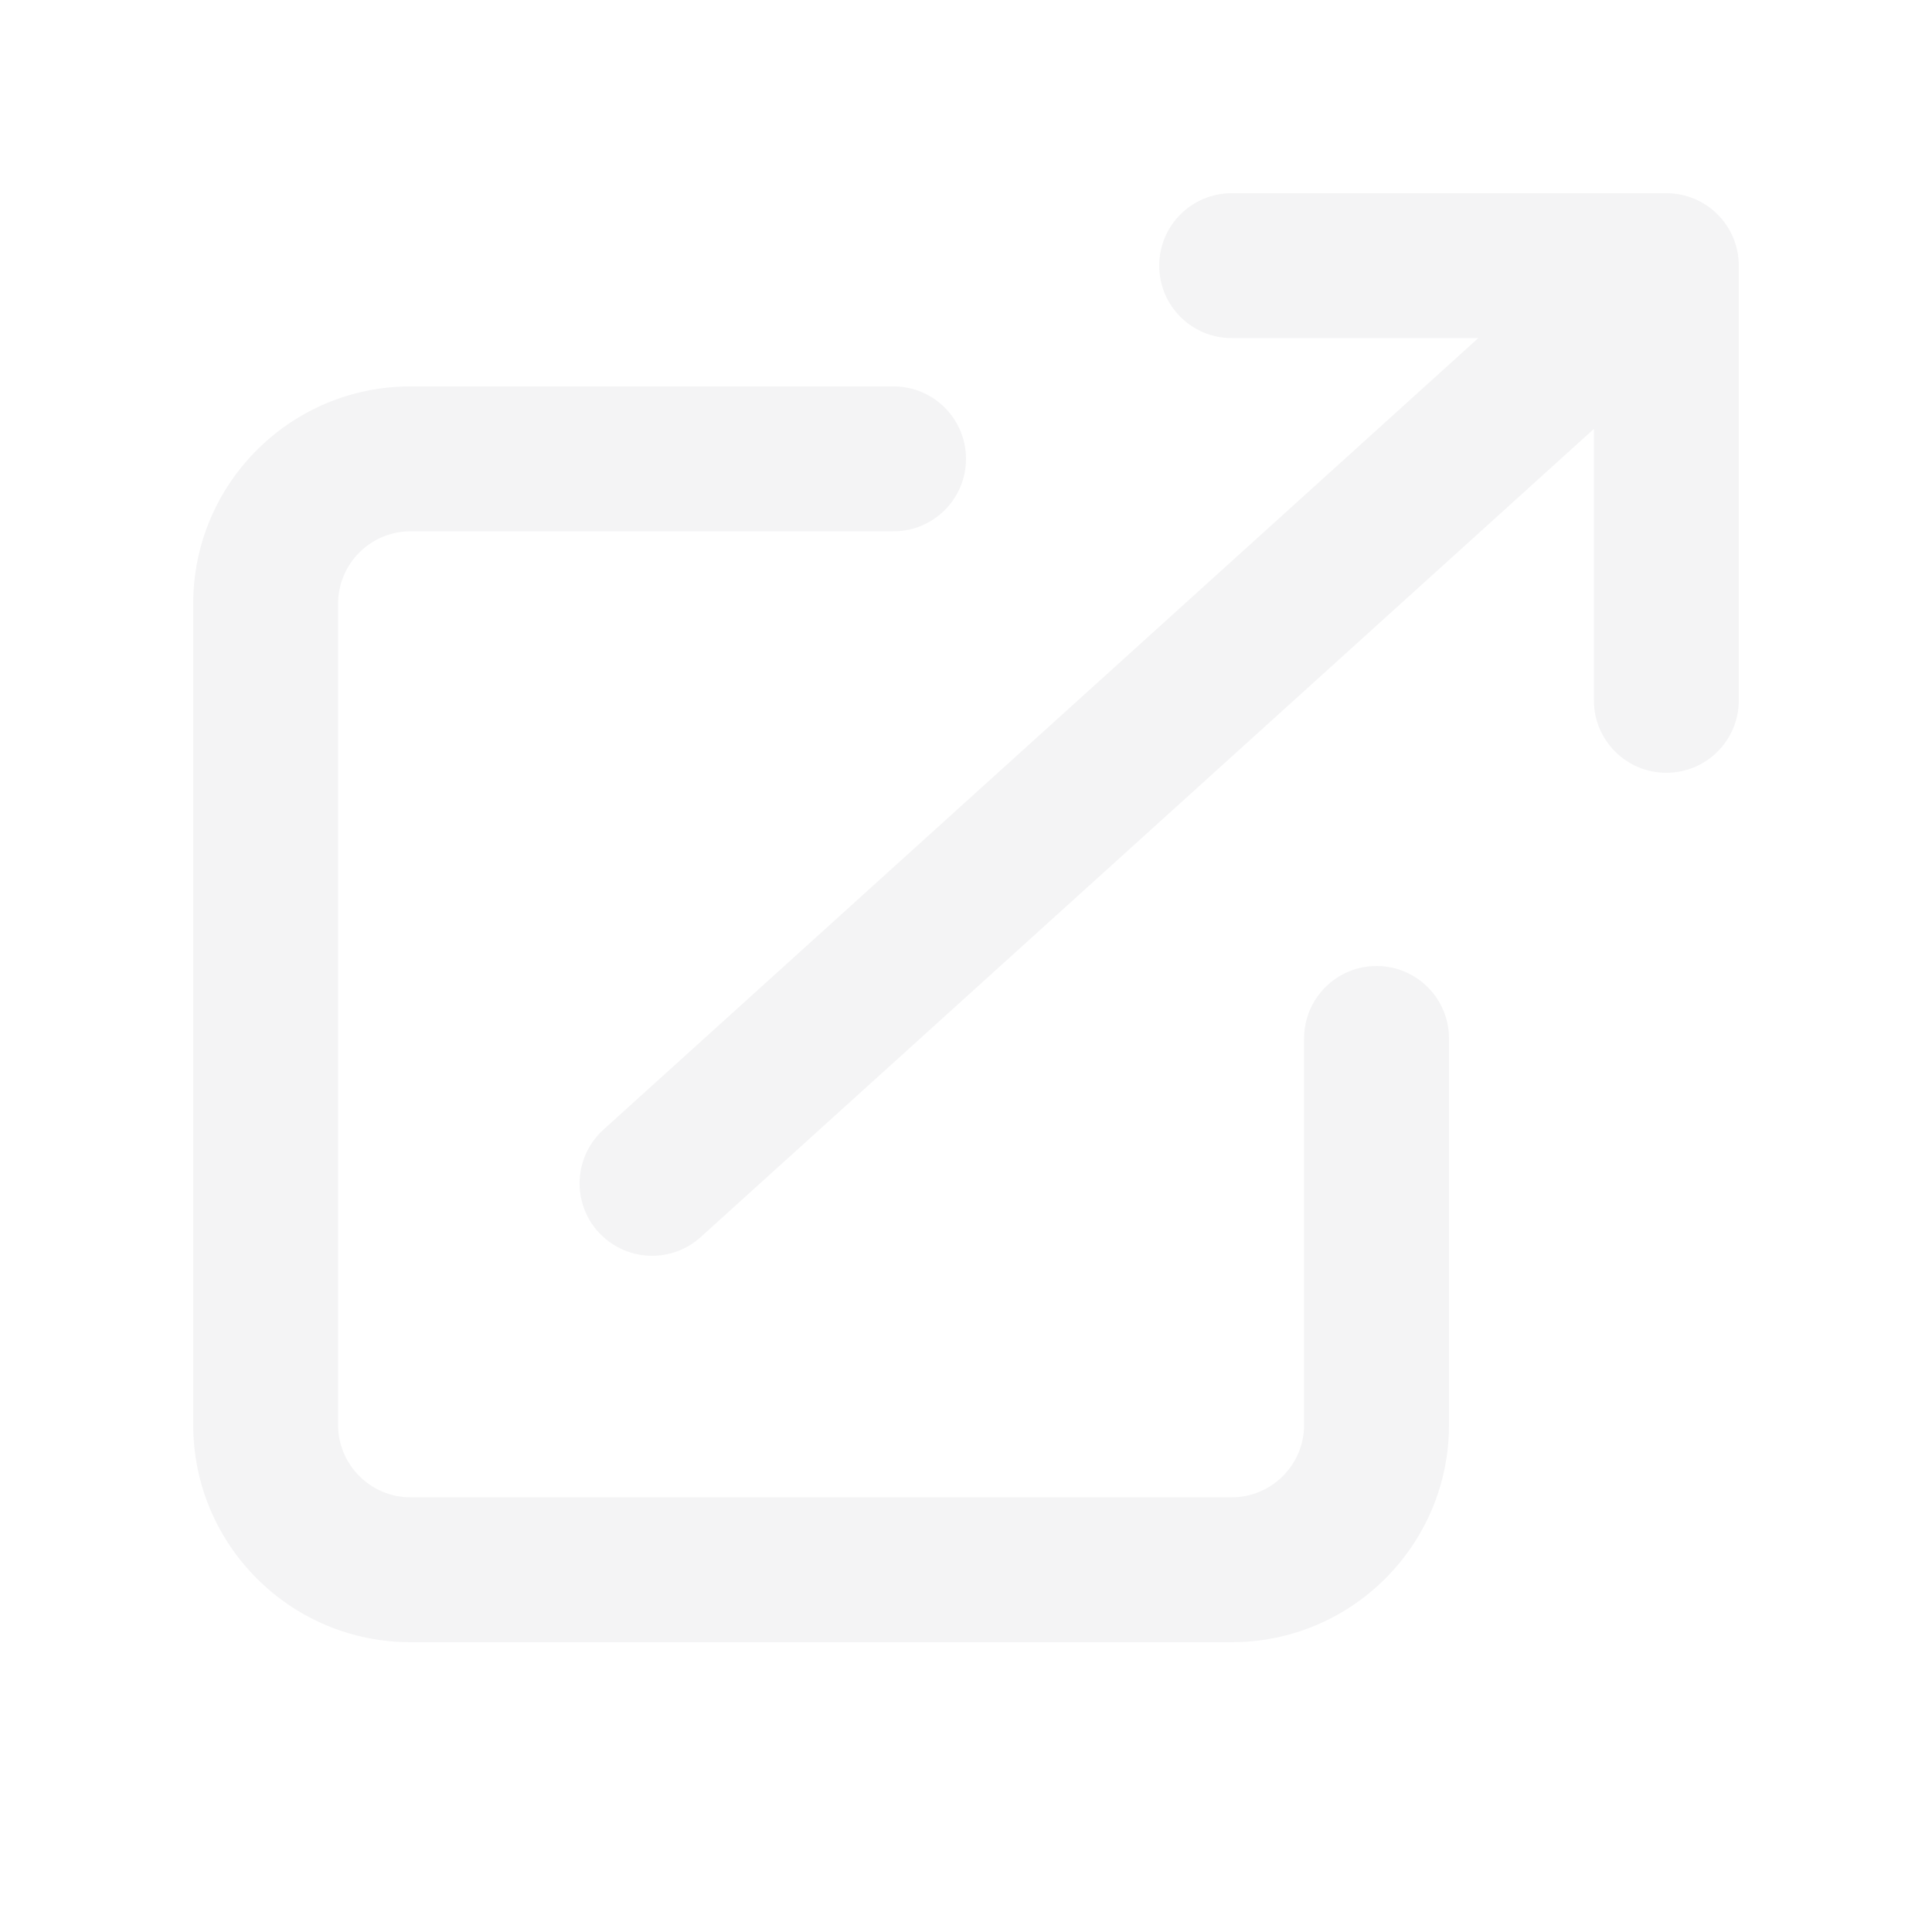
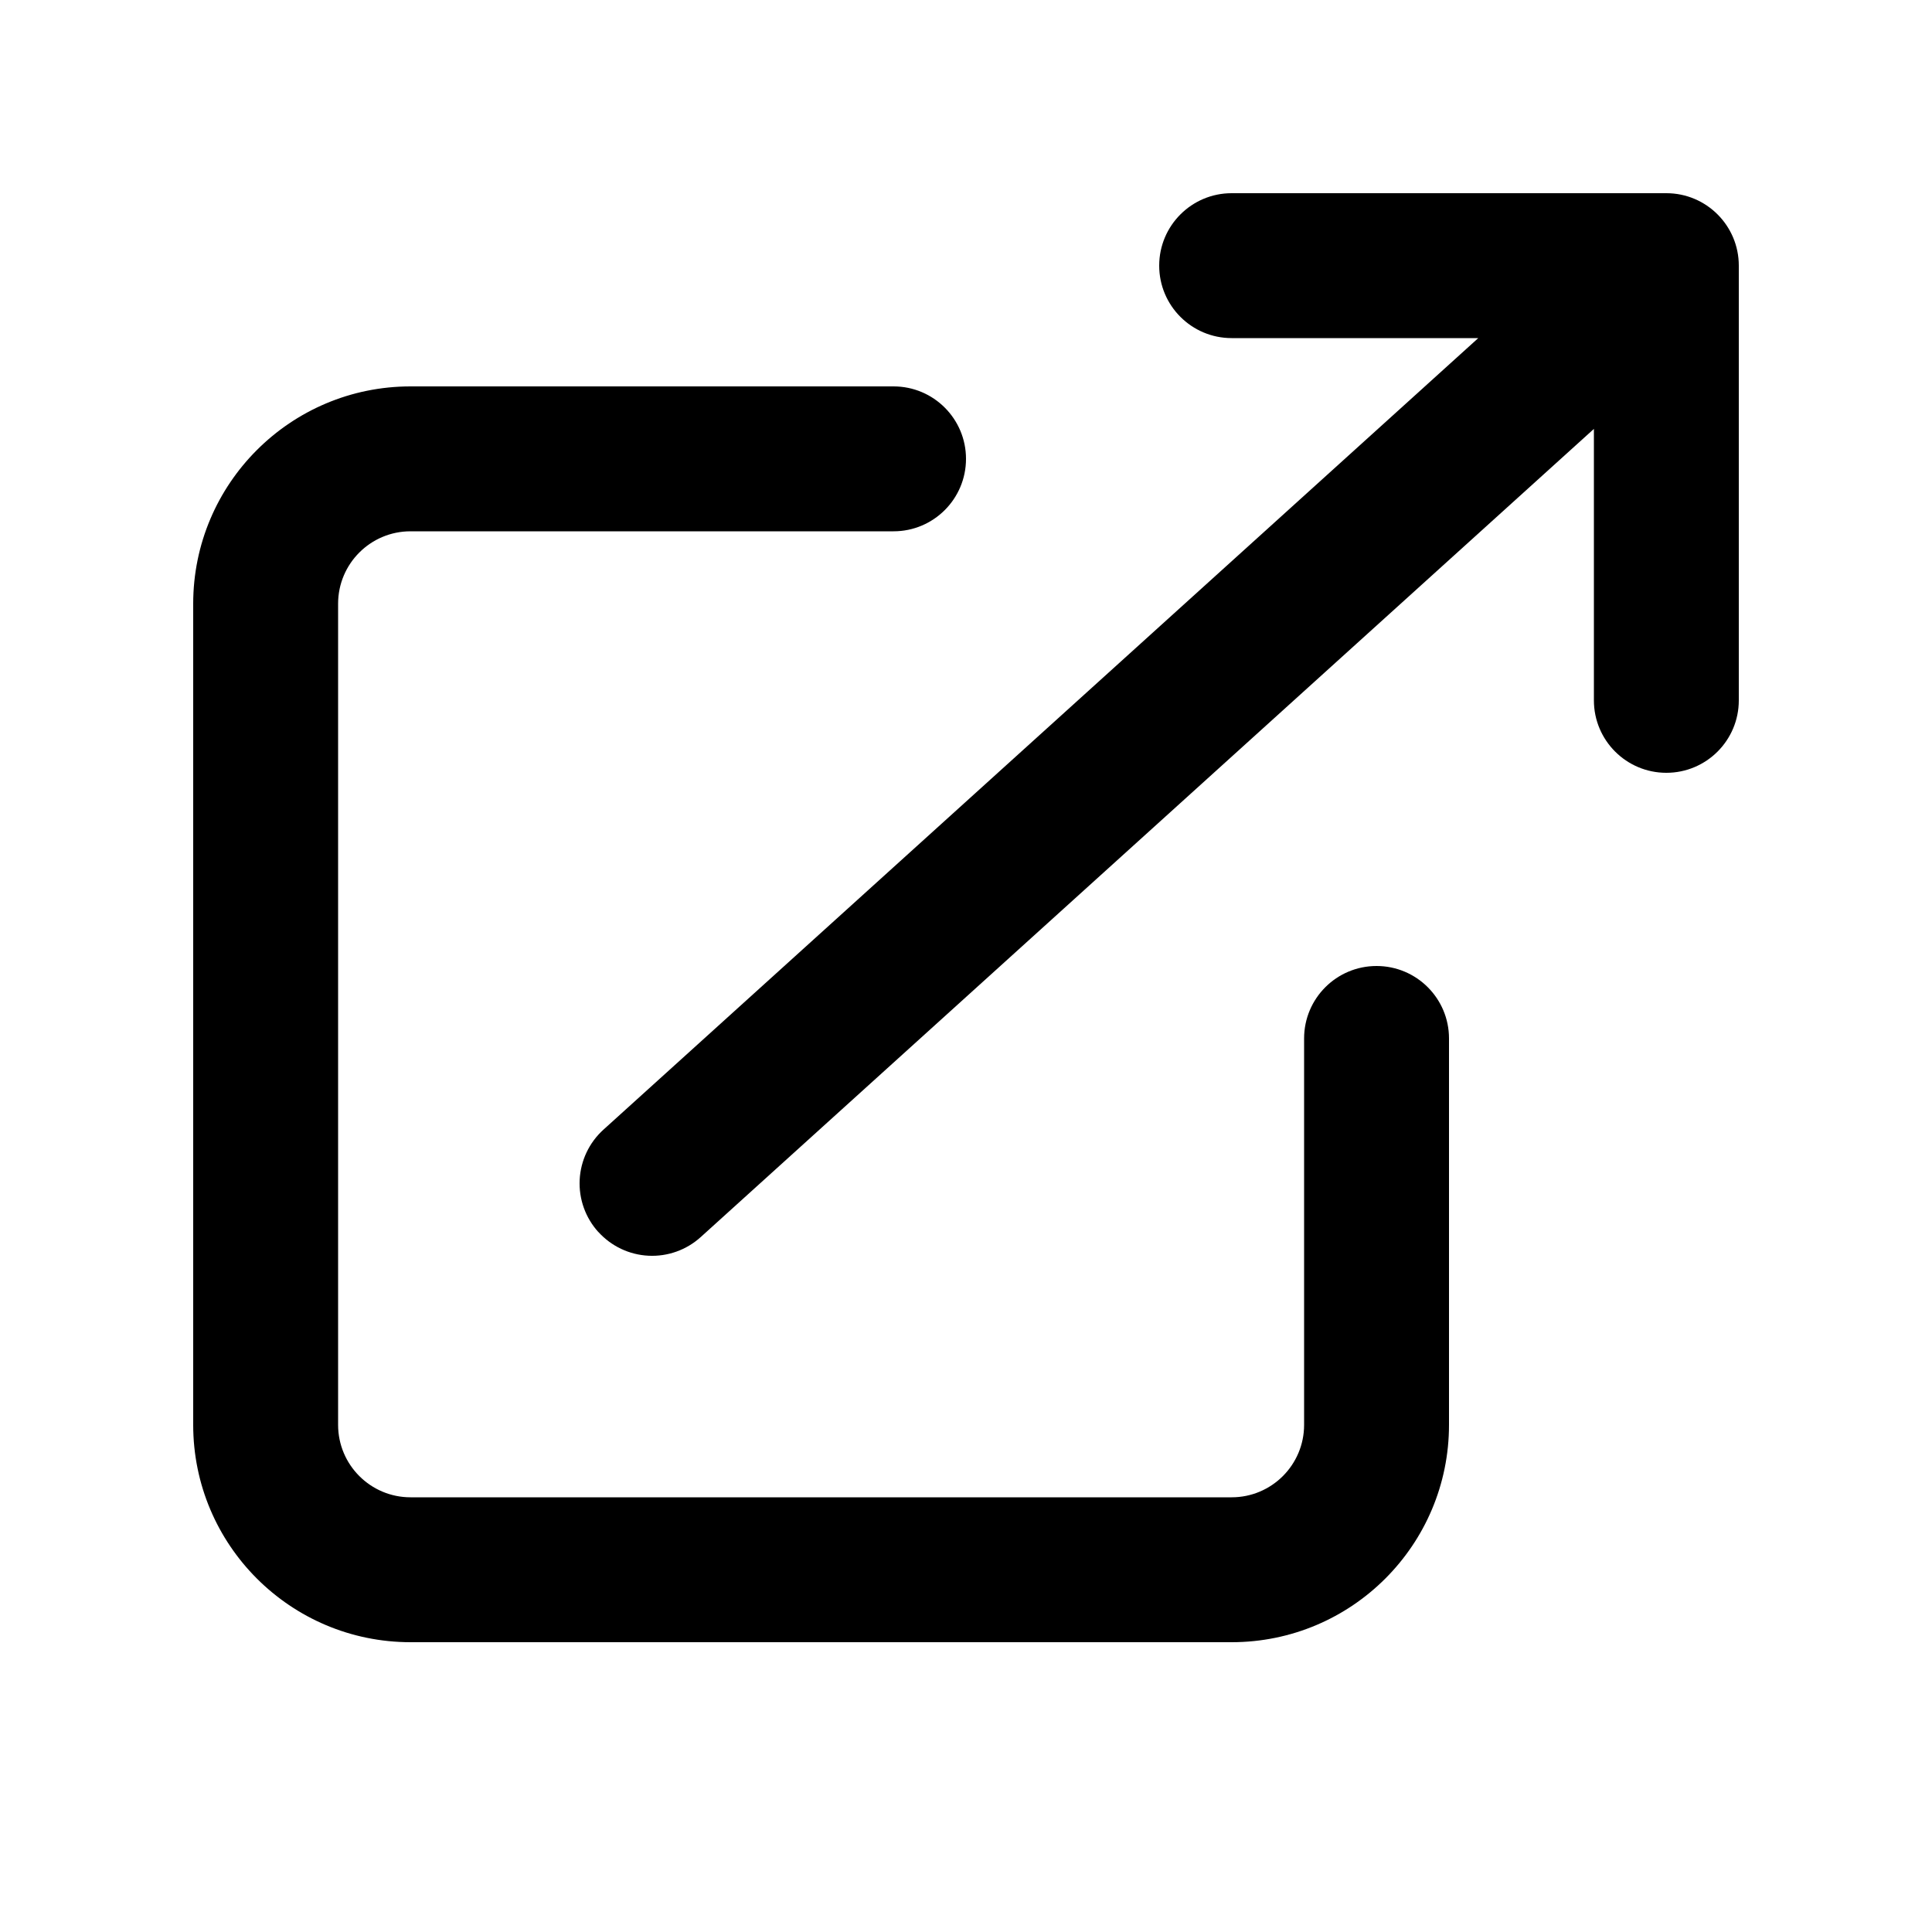
- <svg xmlns="http://www.w3.org/2000/svg" viewBox="0 0 20 20" class="w-5 h-5 fill-primary">
-   <path fill="#f4f4f5" fill-rule="evenodd" d="M4.25 5.5a.75.75 0 00-.75.75v8.5c0 .414.336.75.75.75h8.5a.75.75 0 00.75-.75v-4a.75.75 0 011.5 0v4A2.25 2.25 0 0112.75 17h-8.5A2.25 2.25 0 012 14.75v-8.5A2.25 2.25 0 014.25 4h5a.75.75 0 010 1.5h-5z" clip-rule="evenodd" />
-   <path fill="#f4f4f5" fill-rule="evenodd" d="M6.194 12.753a.75.75 0 001.06.053L16.5 4.44v2.81a.75.75 0 001.5 0v-4.5a.75.75 0 00-.75-.75h-4.5a.75.75 0 000 1.5h2.553l-9.056 8.194a.75.75 0 00-.053 1.06z" clip-rule="evenodd" />
+ <svg xmlns="http://www.w3.org/2000/svg" viewBox="0 0 20 20" class="w-5 h-5" fill="currentColor">
+   <path fill="currentColor" fill-rule="evenodd" d="M4.25 5.5a.75.75 0 00-.75.75v8.5c0 .414.336.75.75.75h8.5a.75.75 0 00.75-.75v-4a.75.75 0 011.5 0v4A2.25 2.25 0 0112.75 17h-8.5A2.25 2.25 0 012 14.75v-8.5A2.25 2.25 0 014.25 4h5a.75.75 0 010 1.5h-5z" clip-rule="evenodd" />
+   <path fill="currentColor" fill-rule="evenodd" d="M6.194 12.753a.75.75 0 001.06.053L16.5 4.44v2.81a.75.75 0 001.5 0v-4.5a.75.75 0 00-.75-.75h-4.5a.75.75 0 000 1.5h2.553l-9.056 8.194a.75.75 0 00-.053 1.06z" clip-rule="evenodd" />
</svg>
